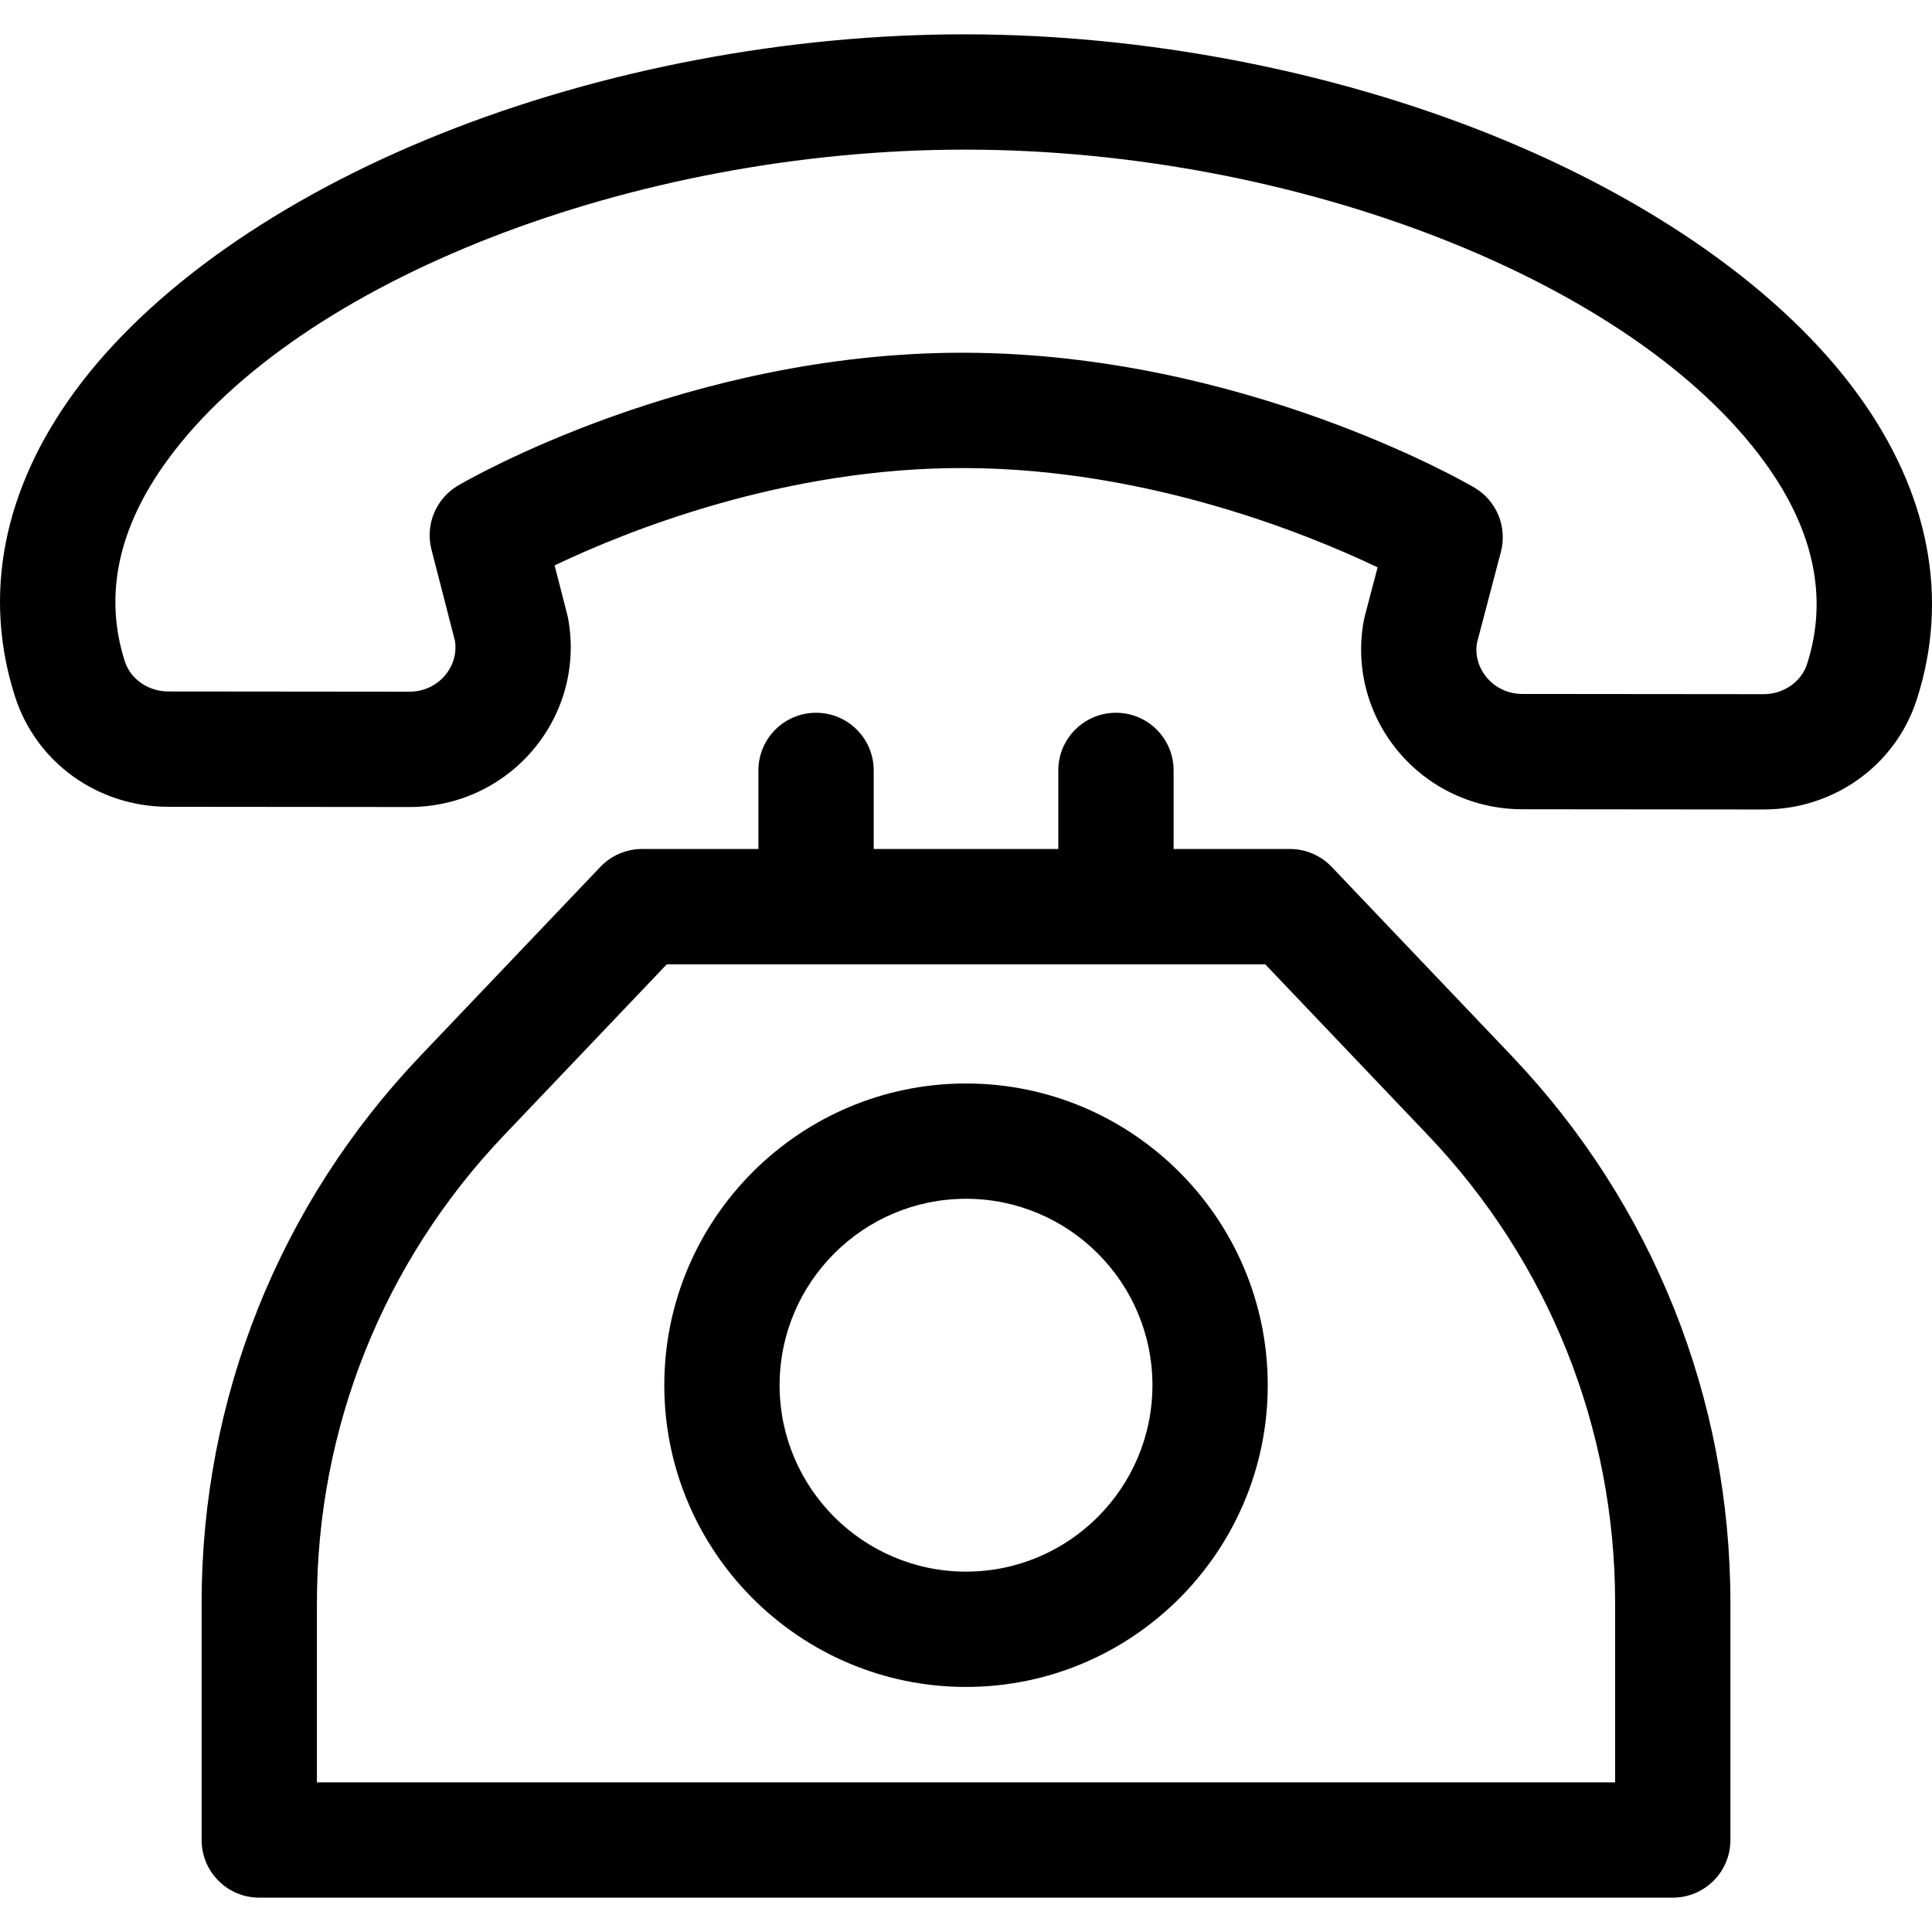
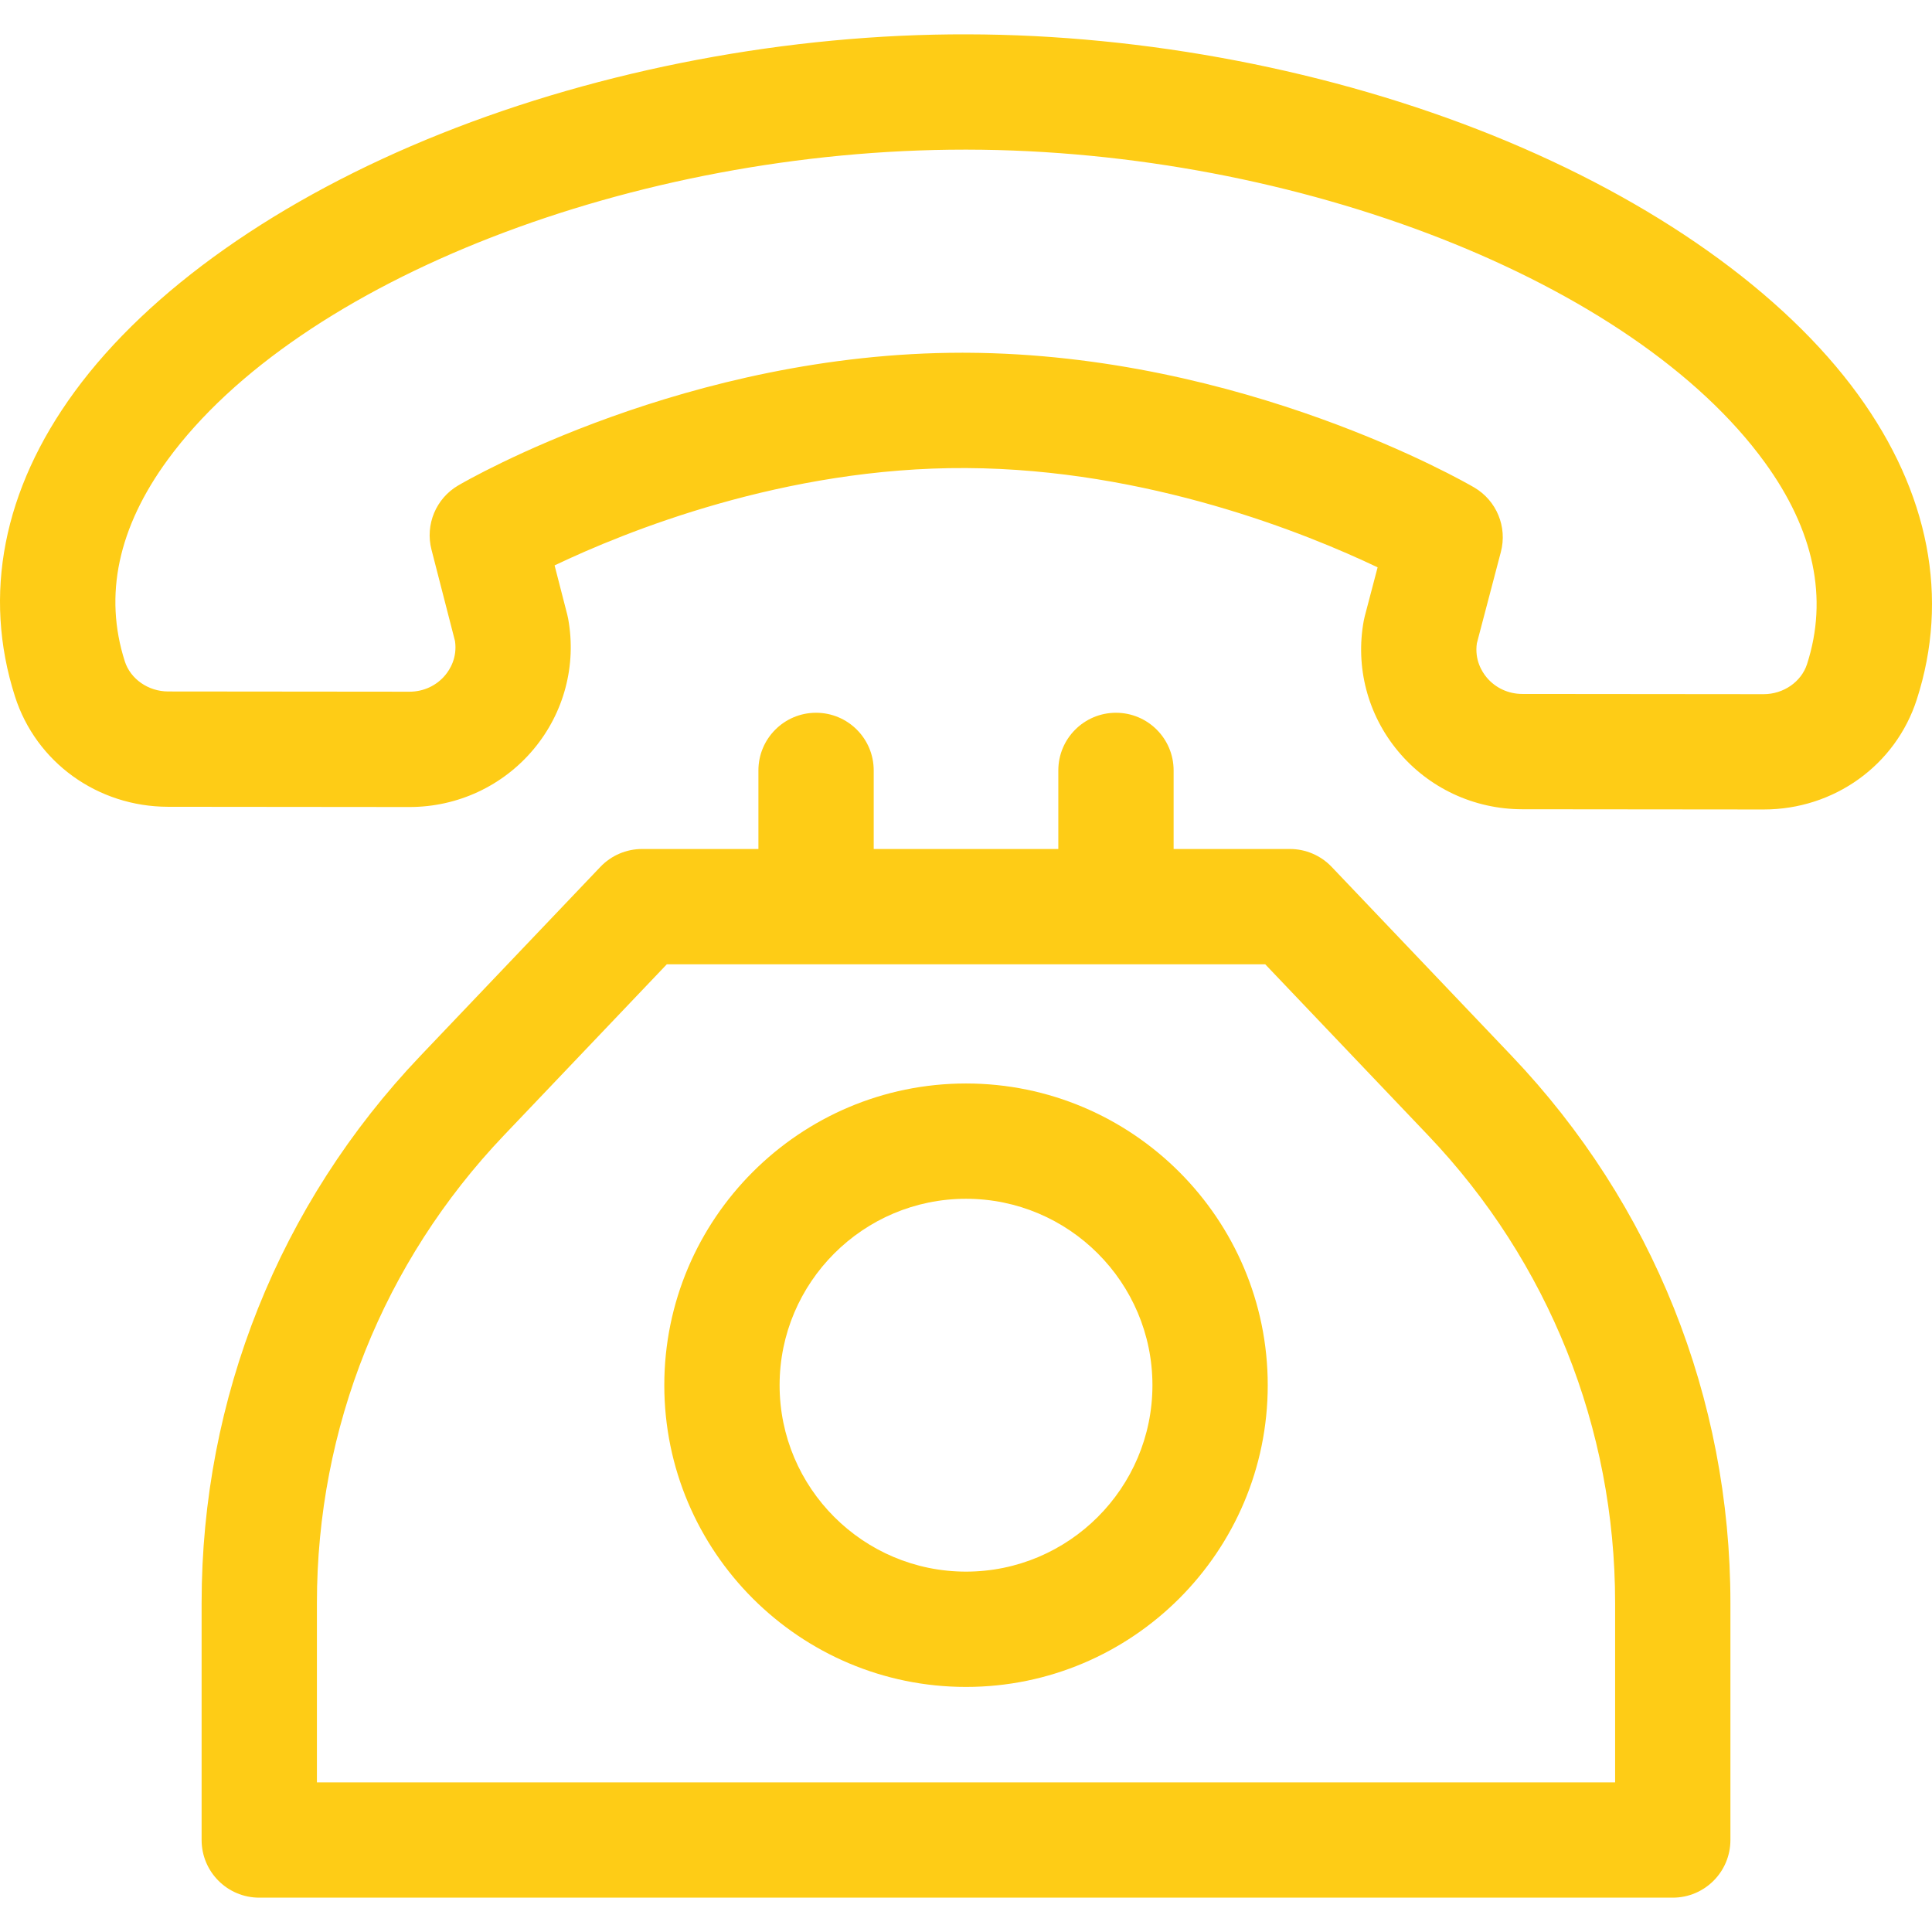
<svg xmlns="http://www.w3.org/2000/svg" version="1.1" id="Capa_1" x="0px" y="0px" viewBox="0 0 512 512" style="enable-background:new 0 0 512 512;" xml:space="preserve">
  <g>
    <g>
-       <path d="M492.381,104.546c-19.646-27.033-54.05-51.433-96.876-68.703C352.91,18.667,303.454,9.169,256.245,9.101    c-47.213-0.118-96.73,9.282-139.386,26.325c-42.9,17.141-77.387,41.435-97.104,68.404C0.817,129.733-4.641,157.652,3.97,184.569    c5.586,17.462,21.881,29.211,40.558,29.238l63.951,0.06c0.021,0,0.042,0,0.064,0c12.752-0.001,24.733-5.583,32.875-15.322    c8.056-9.635,11.393-22.227,9.156-34.549c-0.065-0.361-0.145-0.721-0.236-1.078l-3.365-13.082    c18.634-8.891,60.854-26.069,109.075-25.796c48.186,0.247,90.377,17.415,109.034,26.31l-3.419,13.008    c-0.097,0.368-0.179,0.739-0.249,1.112c-2.271,12.315,1.029,24.916,9.057,34.574c8.128,9.78,20.118,15.398,32.903,15.417    l63.951,0.06c0.021,0,0.043,0,0.064,0c18.641-0.001,34.941-11.696,40.57-29.121C516.65,158.489,511.264,130.53,492.381,104.546z     M478.88,176.006c-1.515,4.688-6.238,7.958-11.502,7.958c-0.005,0-0.012,0-0.018,0l-63.951-0.06    c-3.684-0.005-7.125-1.606-9.441-4.393c-1.259-1.515-3.224-4.666-2.581-9.048l6.362-24.203c1.743-6.633-1.146-13.613-7.067-17.075    c-2.467-1.442-61.27-35.328-134.478-35.705c-0.407-0.002-0.802-0.003-1.208-0.003c-72.737,0-131.121,33.738-133.584,35.182    c-5.883,3.45-8.767,10.38-7.068,16.986l6.236,24.242c0.637,4.391-1.34,7.542-2.605,9.056c-2.319,2.774-5.757,4.364-9.441,4.364    c-0.006,0-0.012,0-0.018,0l-63.952-0.06c-5.263-0.008-9.988-3.294-11.49-7.992c-5.592-17.481-1.774-35.446,11.348-53.394    c34.857-47.676,123.657-82.207,211.302-82.207c0.156,0,0.323,0,0.479,0c87.732,0.126,176.665,34.971,211.462,82.853    C480.754,140.524,484.529,158.523,478.88,176.006z" />
+       <path fill="#fecc16" d="M492.381,104.546c-19.646-27.033-54.05-51.433-96.876-68.703C352.91,18.667,303.454,9.169,256.245,9.101    c-47.213-0.118-96.73,9.282-139.386,26.325c-42.9,17.141-77.387,41.435-97.104,68.404C0.817,129.733-4.641,157.652,3.97,184.569    c5.586,17.462,21.881,29.211,40.558,29.238l63.951,0.06c0.021,0,0.042,0,0.064,0c12.752-0.001,24.733-5.583,32.875-15.322    c8.056-9.635,11.393-22.227,9.156-34.549c-0.065-0.361-0.145-0.721-0.236-1.078l-3.365-13.082    c18.634-8.891,60.854-26.069,109.075-25.796c48.186,0.247,90.377,17.415,109.034,26.31l-3.419,13.008    c-0.097,0.368-0.179,0.739-0.249,1.112c-2.271,12.315,1.029,24.916,9.057,34.574c8.128,9.78,20.118,15.398,32.903,15.417    l63.951,0.06c0.021,0,0.043,0,0.064,0c18.641-0.001,34.941-11.696,40.57-29.121C516.65,158.489,511.264,130.53,492.381,104.546z     M478.88,176.006c-1.515,4.688-6.238,7.958-11.502,7.958c-0.005,0-0.012,0-0.018,0l-63.951-0.06    c-3.684-0.005-7.125-1.606-9.441-4.393c-1.259-1.515-3.224-4.666-2.581-9.048l6.362-24.203c1.743-6.633-1.146-13.613-7.067-17.075    c-2.467-1.442-61.27-35.328-134.478-35.705c-0.407-0.002-0.802-0.003-1.208-0.003c-72.737,0-131.121,33.738-133.584,35.182    c-5.883,3.45-8.767,10.38-7.068,16.986l6.236,24.242c0.637,4.391-1.34,7.542-2.605,9.056c-2.319,2.774-5.757,4.364-9.441,4.364    c-0.006,0-0.012,0-0.018,0l-63.952-0.06c-5.263-0.008-9.988-3.294-11.49-7.992c-5.592-17.481-1.774-35.446,11.348-53.394    c34.857-47.676,123.657-82.207,211.302-82.207c0.156,0,0.323,0,0.479,0c87.732,0.126,176.665,34.971,211.462,82.853    C480.754,140.524,484.529,158.523,478.88,176.006z" />
    </g>
  </g>
  <g>
    <g>
-       <path d="M400.595,279.807l-47.691-50.075c-2.885-3.028-6.882-4.741-11.063-4.741h-30.82v-20.823    c0-8.438-6.84-15.278-15.278-15.278c-8.437,0-15.278,6.84-15.278,15.278v20.823h-48.922v-20.823    c0-8.438-6.84-15.278-15.278-15.278s-15.278,6.84-15.278,15.278v20.823h-30.819c-4.181,0-8.18,1.714-11.063,4.741l-47.69,50.075    c-37.392,39.262-57.985,90.744-57.985,144.962v62.853c0,8.438,6.84,15.278,15.278,15.278h374.592    c8.438,0,15.278-6.84,15.278-15.278v-62.853C458.58,370.55,437.987,319.069,400.595,279.807z M83.986,472.344v-47.575    c0-46.337,17.599-90.334,49.557-123.89l43.174-45.334h158.576l43.174,45.334c31.956,33.554,49.555,77.553,49.555,123.89v47.575    H83.986z" />
+       <path fill="#fecc16" d="M400.595,279.807l-47.691-50.075c-2.885-3.028-6.882-4.741-11.063-4.741h-30.82v-20.823    c0-8.438-6.84-15.278-15.278-15.278c-8.437,0-15.278,6.84-15.278,15.278v20.823h-48.922v-20.823    c0-8.438-6.84-15.278-15.278-15.278s-15.278,6.84-15.278,15.278v20.823h-30.819c-4.181,0-8.18,1.714-11.063,4.741l-47.69,50.075    c-37.392,39.262-57.985,90.744-57.985,144.962v62.853c0,8.438,6.84,15.278,15.278,15.278h374.592    c8.438,0,15.278-6.84,15.278-15.278v-62.853C458.58,370.55,437.987,319.069,400.595,279.807z M83.986,472.344v-47.575    c0-46.337,17.599-90.334,49.557-123.89l43.174-45.334h158.576l43.174,45.334c31.956,33.554,49.555,77.553,49.555,123.89v47.575    H83.986z" />
    </g>
  </g>
  <g>
    <g>
-       <path d="M256.005,287.135c-44.09,0-79.959,35.87-79.959,79.959c0,44.09,35.87,79.96,79.959,79.96s79.959-35.87,79.959-79.96    C335.964,323.004,300.095,287.135,256.005,287.135z M256.005,416.497c-27.242,0-49.403-22.162-49.403-49.404    c0-27.241,22.162-49.403,49.403-49.403s49.403,22.162,49.403,49.403C305.408,394.335,283.246,416.497,256.005,416.497z" />
+       <path fill="#fecc16" d="M256.005,287.135c-44.09,0-79.959,35.87-79.959,79.959c0,44.09,35.87,79.96,79.959,79.96s79.959-35.87,79.959-79.96    C335.964,323.004,300.095,287.135,256.005,287.135z M256.005,416.497c-27.242,0-49.403-22.162-49.403-49.404    c0-27.241,22.162-49.403,49.403-49.403s49.403,22.162,49.403,49.403C305.408,394.335,283.246,416.497,256.005,416.497z" />
    </g>
  </g>
  <g>
</g>
  <g>
</g>
  <g>
</g>
  <g>
</g>
  <g>
</g>
  <g>
</g>
  <g>
</g>
  <g>
</g>
  <g>
</g>
  <g>
</g>
  <g>
</g>
  <g>
</g>
  <g>
</g>
  <g>
</g>
  <g>
</g>
</svg>
